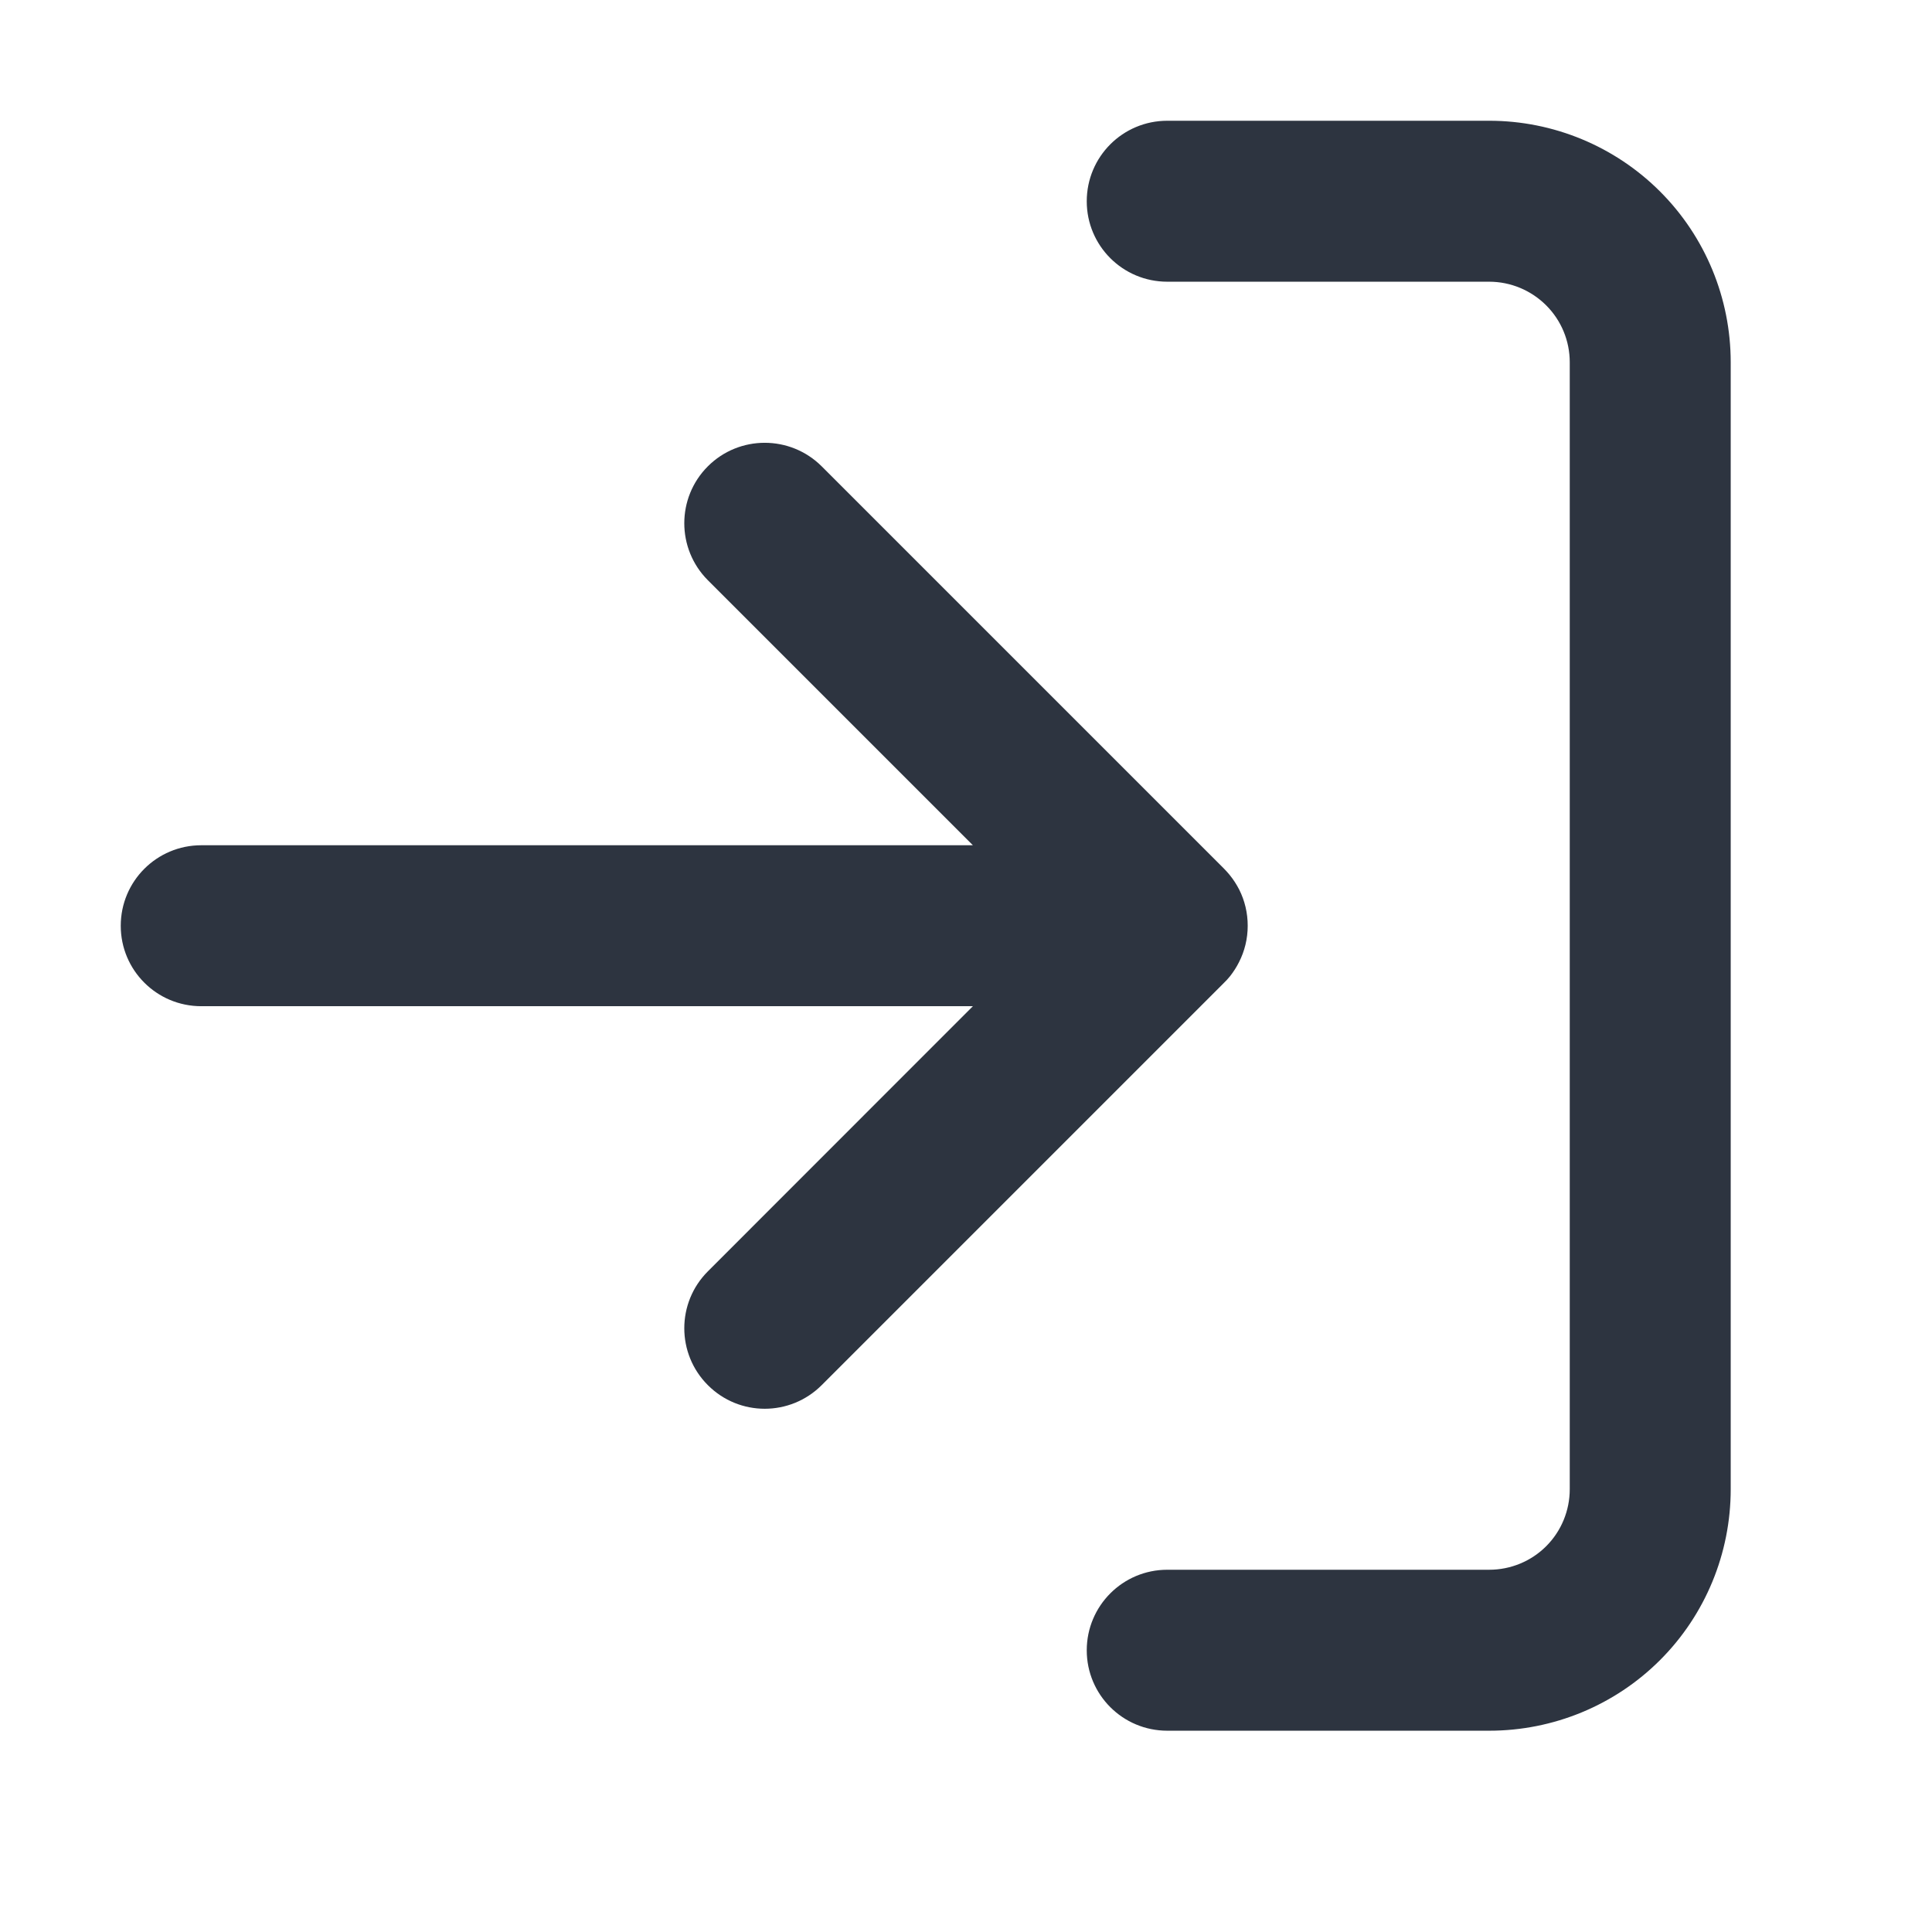
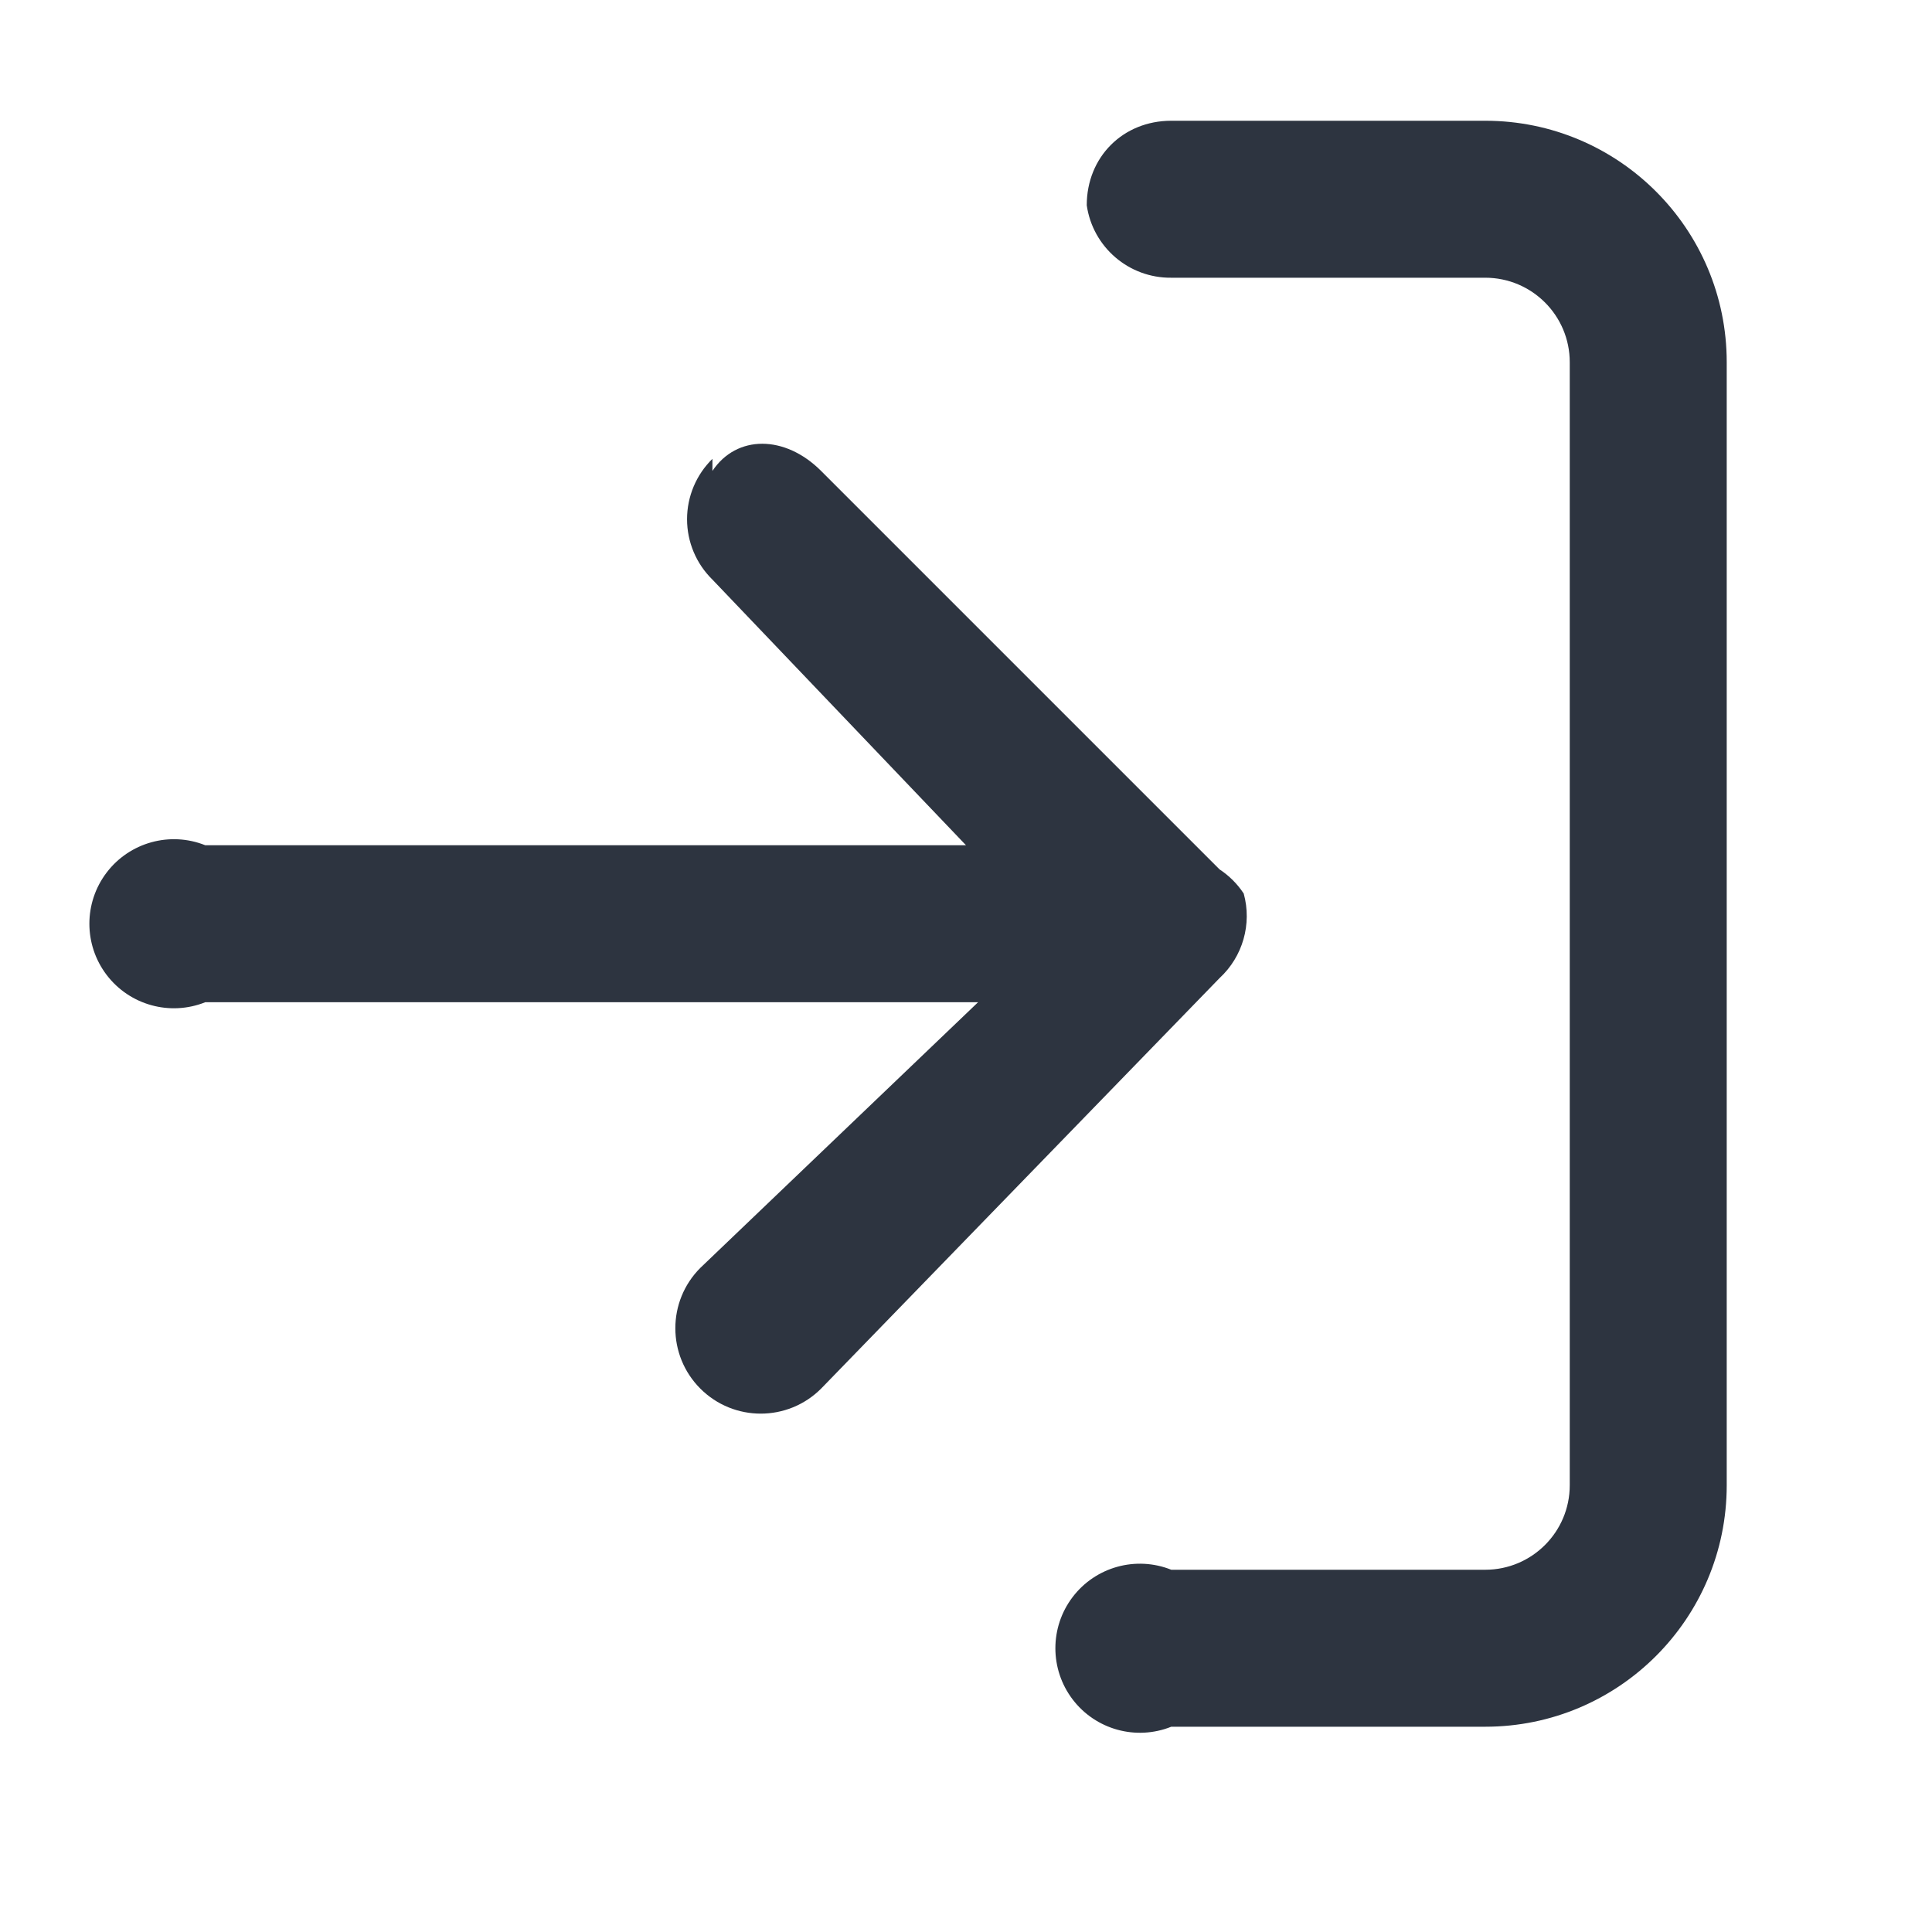
- <svg xmlns="http://www.w3.org/2000/svg" width="16" height="16" viewBox="0 0 16 16" fill="none">
-   <path fill-rule="evenodd" clip-rule="evenodd" d="M9 1.667C9 1.298 9.298 1 9.667 1H12.333C12.864 1 13.373 1.211 13.748 1.586C14.123 1.961 14.333 2.47 14.333 3V12.333C14.333 12.864 14.123 13.373 13.748 13.748C13.373 14.123 12.864 14.333 12.333 14.333H9.667C9.298 14.333 9 14.035 9 13.667C9 13.299 9.298 13 9.667 13H12.333C12.51 13 12.68 12.93 12.805 12.805C12.93 12.68 13 12.51 13 12.333V3C13 2.823 12.93 2.654 12.805 2.529C12.68 2.404 12.51 2.333 12.333 2.333H9.667C9.298 2.333 9 2.035 9 1.667ZM5.862 3.862C6.122 3.602 6.544 3.602 6.805 3.862L10.134 7.191C10.151 7.208 10.167 7.226 10.182 7.244C10.214 7.283 10.241 7.325 10.263 7.368C10.308 7.458 10.333 7.559 10.333 7.667C10.333 7.775 10.307 7.878 10.261 7.968C10.241 8.008 10.216 8.047 10.188 8.083C10.171 8.104 10.153 8.124 10.133 8.143L6.805 11.471C6.544 11.732 6.122 11.732 5.862 11.471C5.602 11.211 5.602 10.789 5.862 10.529L8.057 8.333H1.667C1.298 8.333 1 8.035 1 7.667C1 7.298 1.298 7 1.667 7H8.057L5.862 4.805C5.602 4.544 5.602 4.122 5.862 3.862Z" fill="#2D3440" />
+ <svg xmlns="http://www.w3.org/2000/svg" width="16" height="16" fill="none">
+   <path fill="#2D3440" fill-rule="evenodd" d="M9 1.7c0-.4.3-.7.7-.7h2.6a2 2 0 0 1 2 2v9.3a2 2 0 0 1-2 2H9.7a.7.7 0 1 1 0-1.3h2.6a.7.7 0 0 0 .7-.7V3a.7.7 0 0 0-.7-.7H9.7a.7.7 0 0 1-.7-.6ZM5.9 3.9c.2-.3.6-.3.9 0l3.3 3.3a.7.7 0 0 1 .2.2.7.7 0 0 1-.2.7l-3.3 3.4a.7.7 0 1 1-1-1l2.3-2.2H1.7a.7.7 0 1 1 0-1.3H8L5.9 4.8a.7.7 0 0 1 0-1Z" clip-rule="evenodd" />
</svg>
